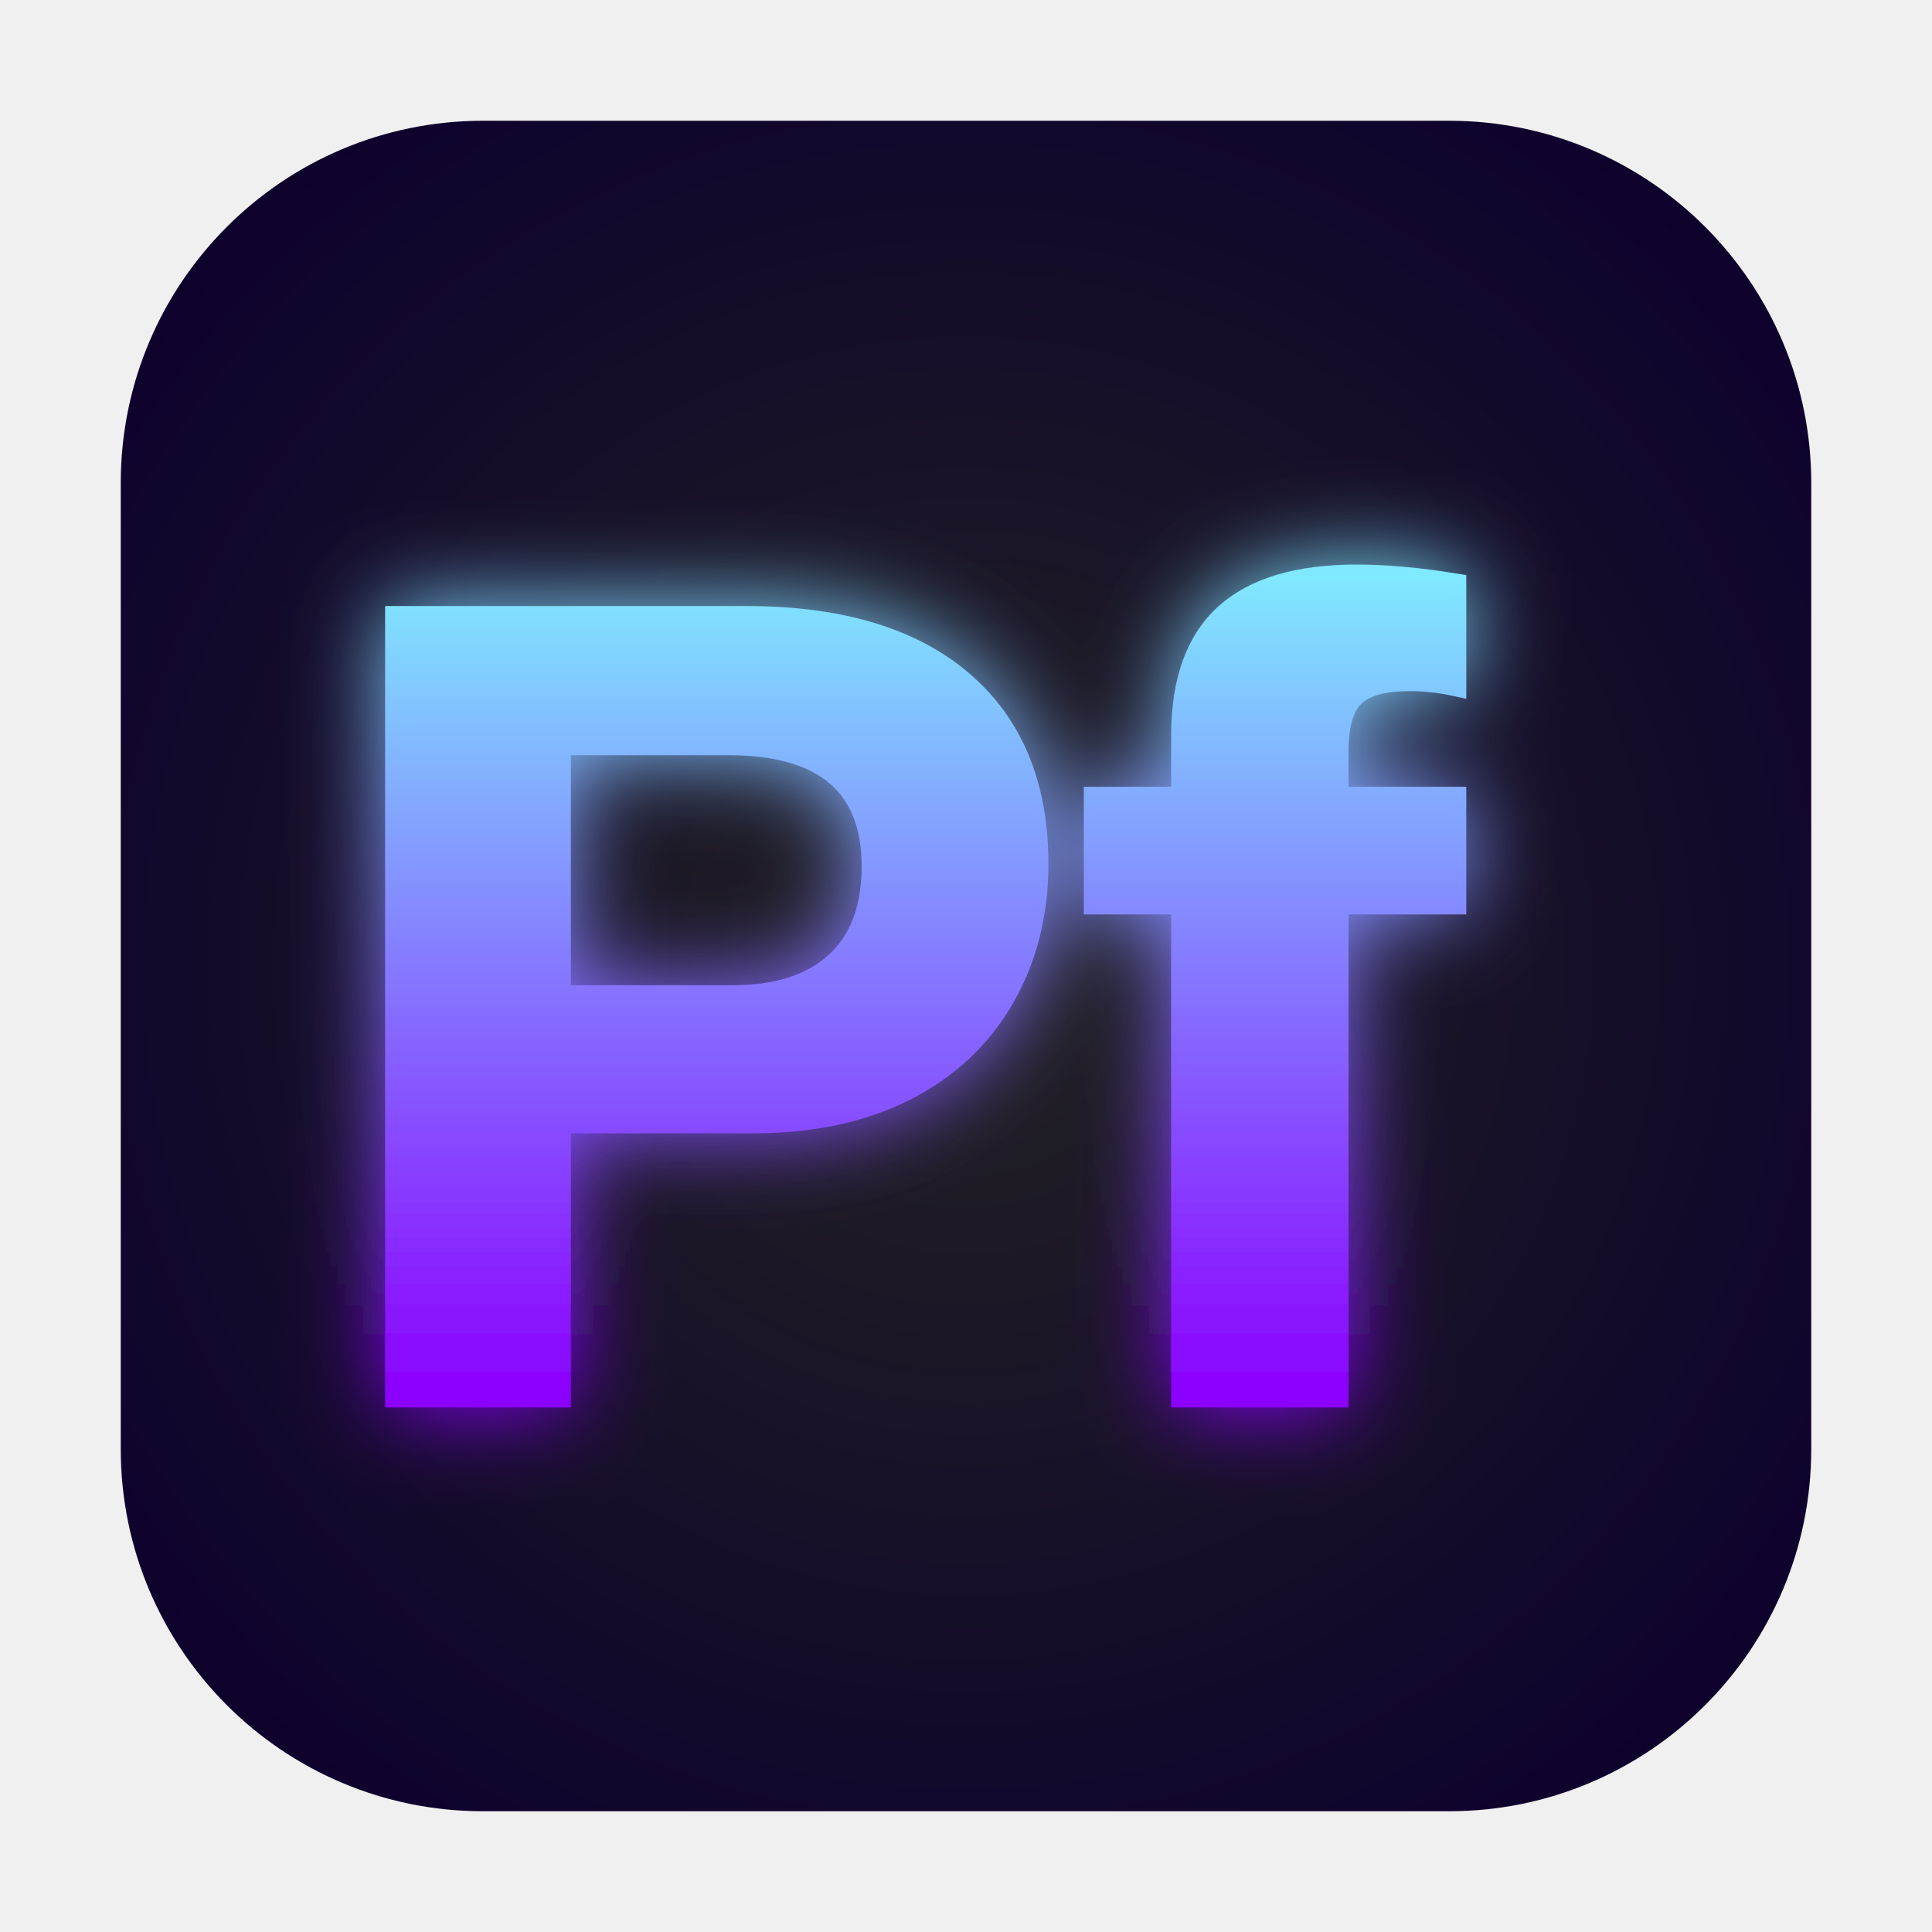
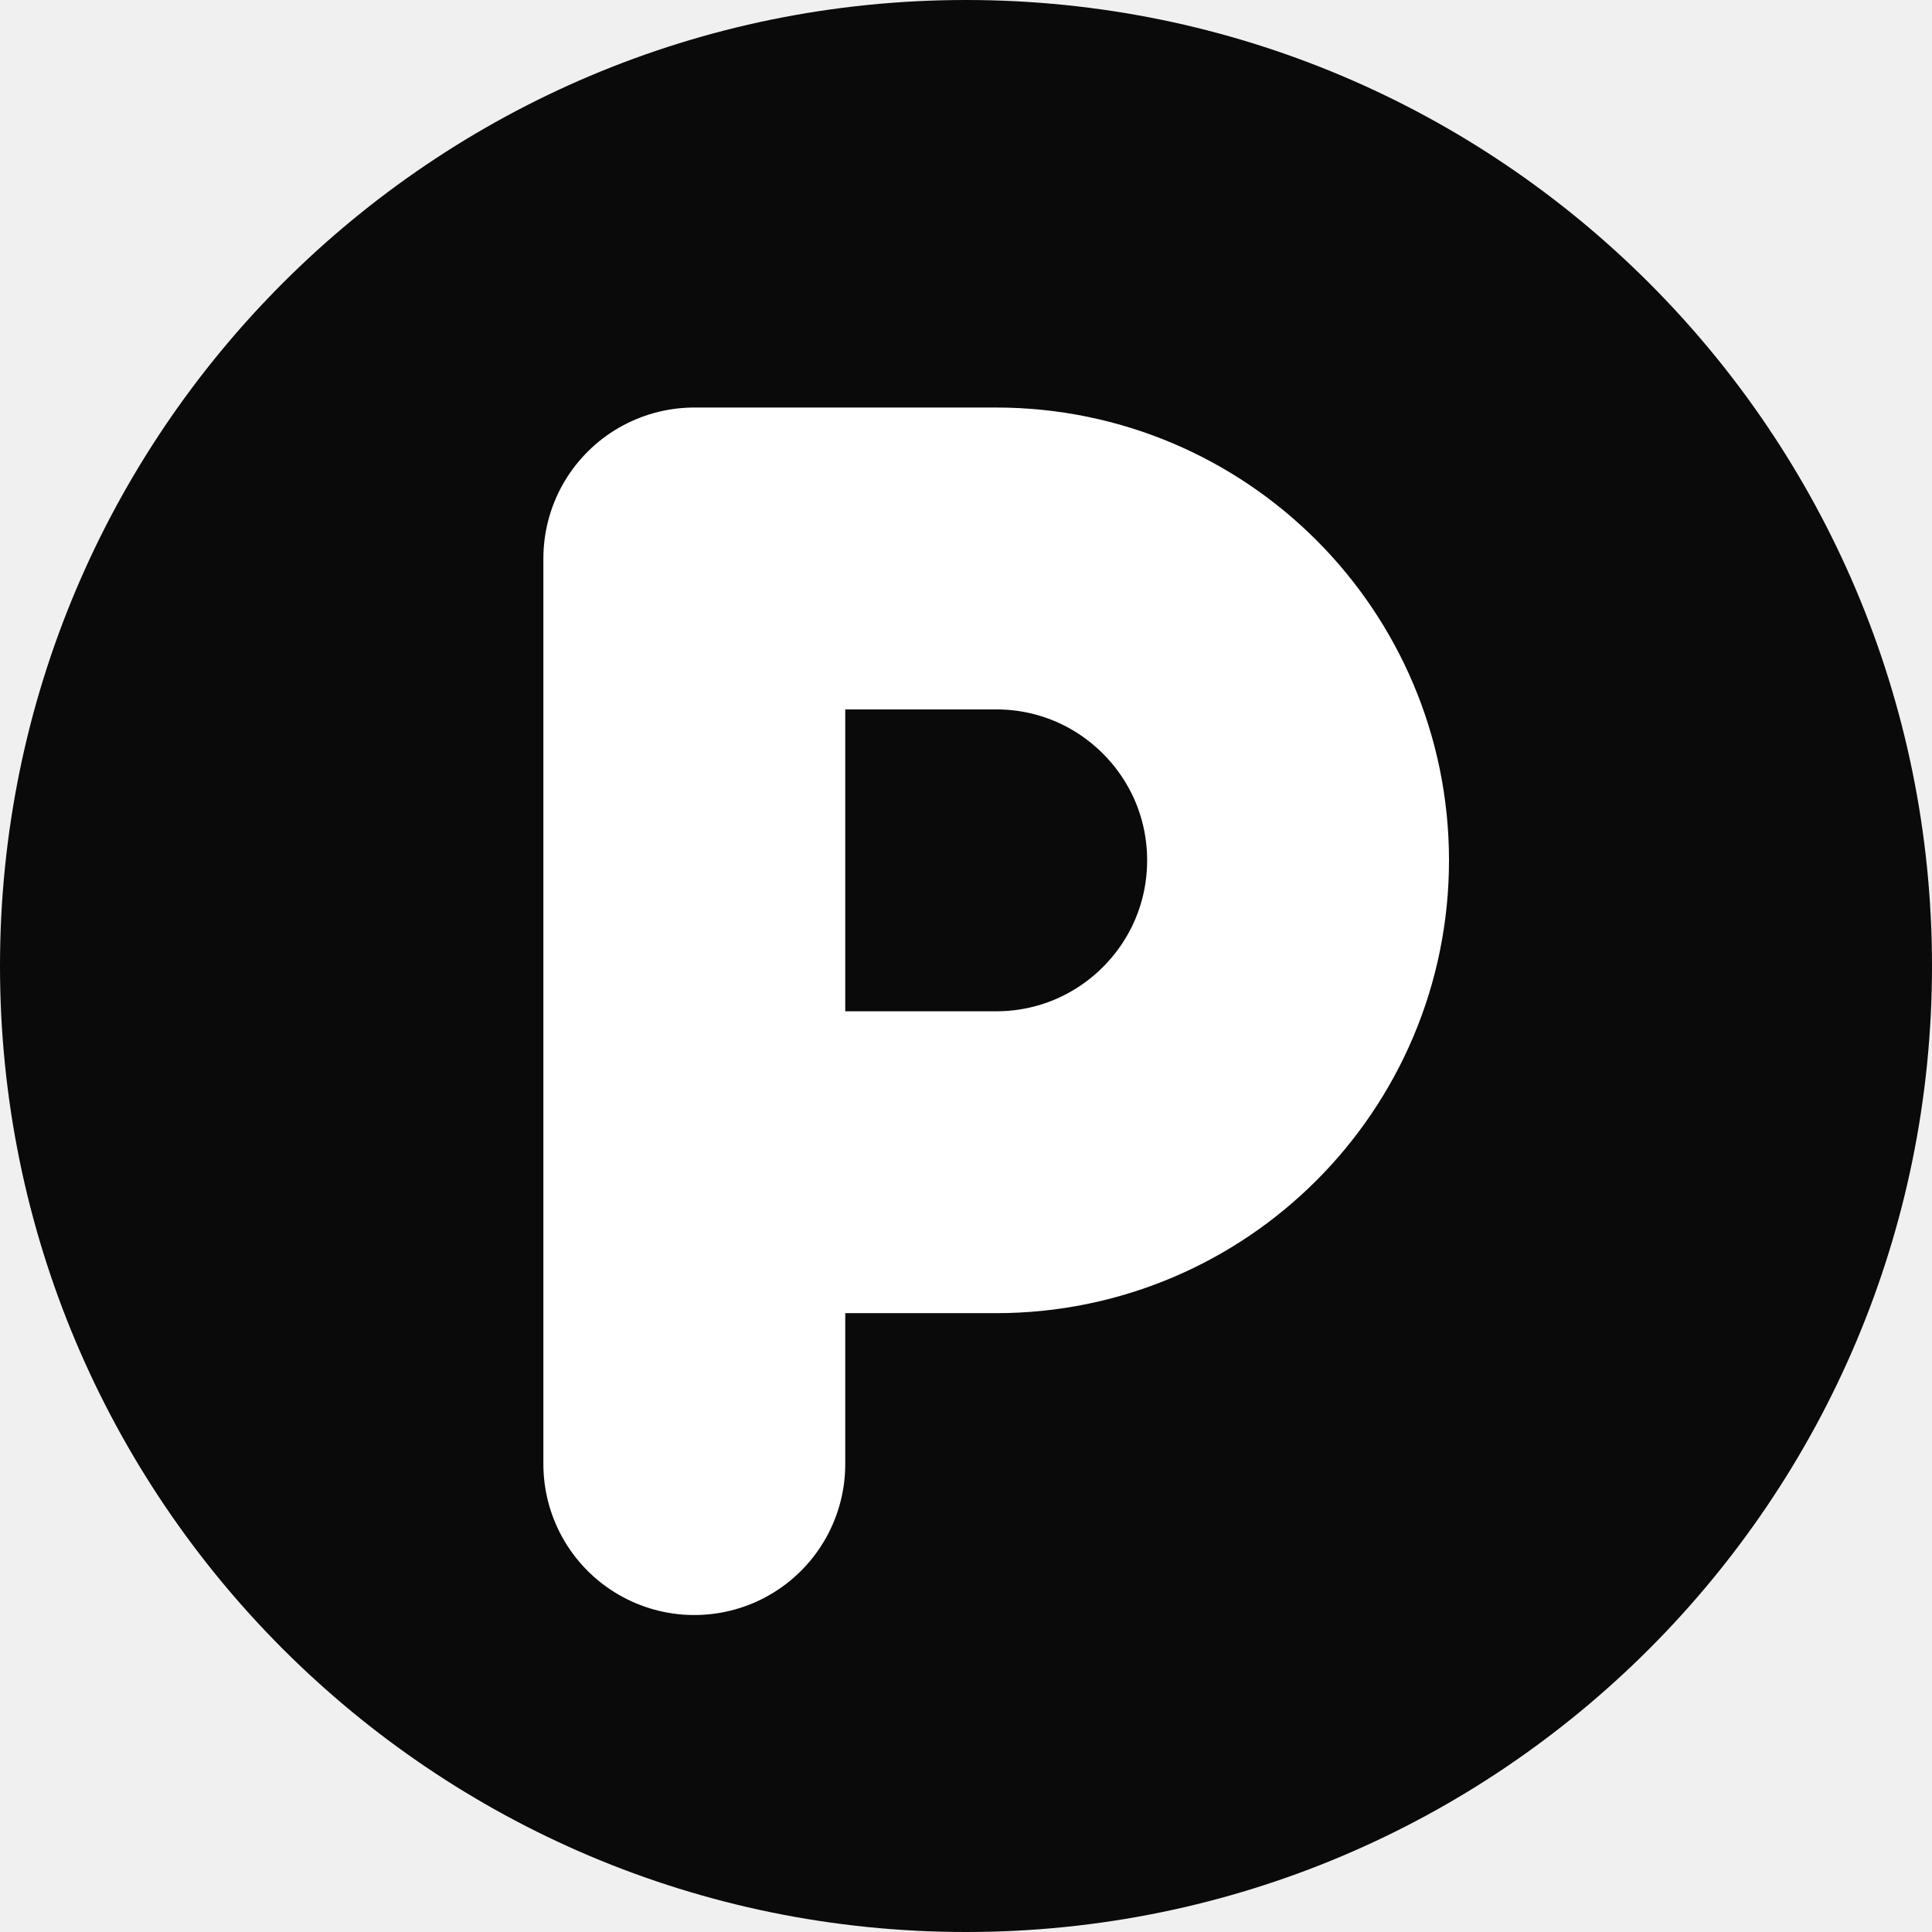
<svg xmlns="http://www.w3.org/2000/svg" width="512" height="512" viewBox="0 0 512 512" fill="none">
-   <defs>
-     <linearGradient id="neonGradient" x1="0%" y1="0%" x2="0%" y2="100%">
-       <stop offset="0%" stop-color="#80E8FF" />
-       <stop offset="100%" stop-color="#8B00FF" />
-     </linearGradient>
-     <radialGradient id="softGlow" cx="50%" cy="50%" r="65%">
-       <stop offset="0%" stop-color="#222" />
-       <stop offset="100%" stop-color="#0d002eff" />
-     </radialGradient>
-     <filter id="neonGlow" x="-50%" y="-50%" width="200%" height="200%">
-       <feGaussianBlur stdDeviation="12" result="blur" />
-       <feMerge>
-         <feMergeNode in="blur" />
-         <feMergeNode in="SourceGraphic" />
-       </feMerge>
-     </filter>
-     <style>
-       @keyframes pulse {
-         0%, 100% { filter: drop-shadow(0 0 10px #80E8FF) drop-shadow(0 0 20px #8B00FF); }
-         50% { filter: drop-shadow(0 0 25px #80E8FF) drop-shadow(0 0 45px #8B00FF); }
-       }
- 
-       .neonText {
-         animation: pulse 2.5s infinite ease-in-out;
-       }
-     </style>
-   </defs>
-   <rect x="32" y="32" width="448" height="448" rx="96" fill="url(#softGlow)" />
-   <text x="85" y="370" font-family="Arial, Helvetica, sans-serif" font-weight="900" font-size="300" fill="url(#neonGradient)" stroke="url(#neonGradient)" stroke-width="6" class="neonText" filter="url(#neonGlow)">
-     Pf
-   </text>
+   <circle cx="256" cy="256" r="256" fill="#0A0A0A" />
+   <path d="M 184 388 L 184 148 L 264 148 A 80 80 0 0 1 264 308 L 184 308" stroke="#FFFFFF" stroke-width="80" stroke-linecap="round" stroke-linejoin="round" fill="none" />
</svg>
